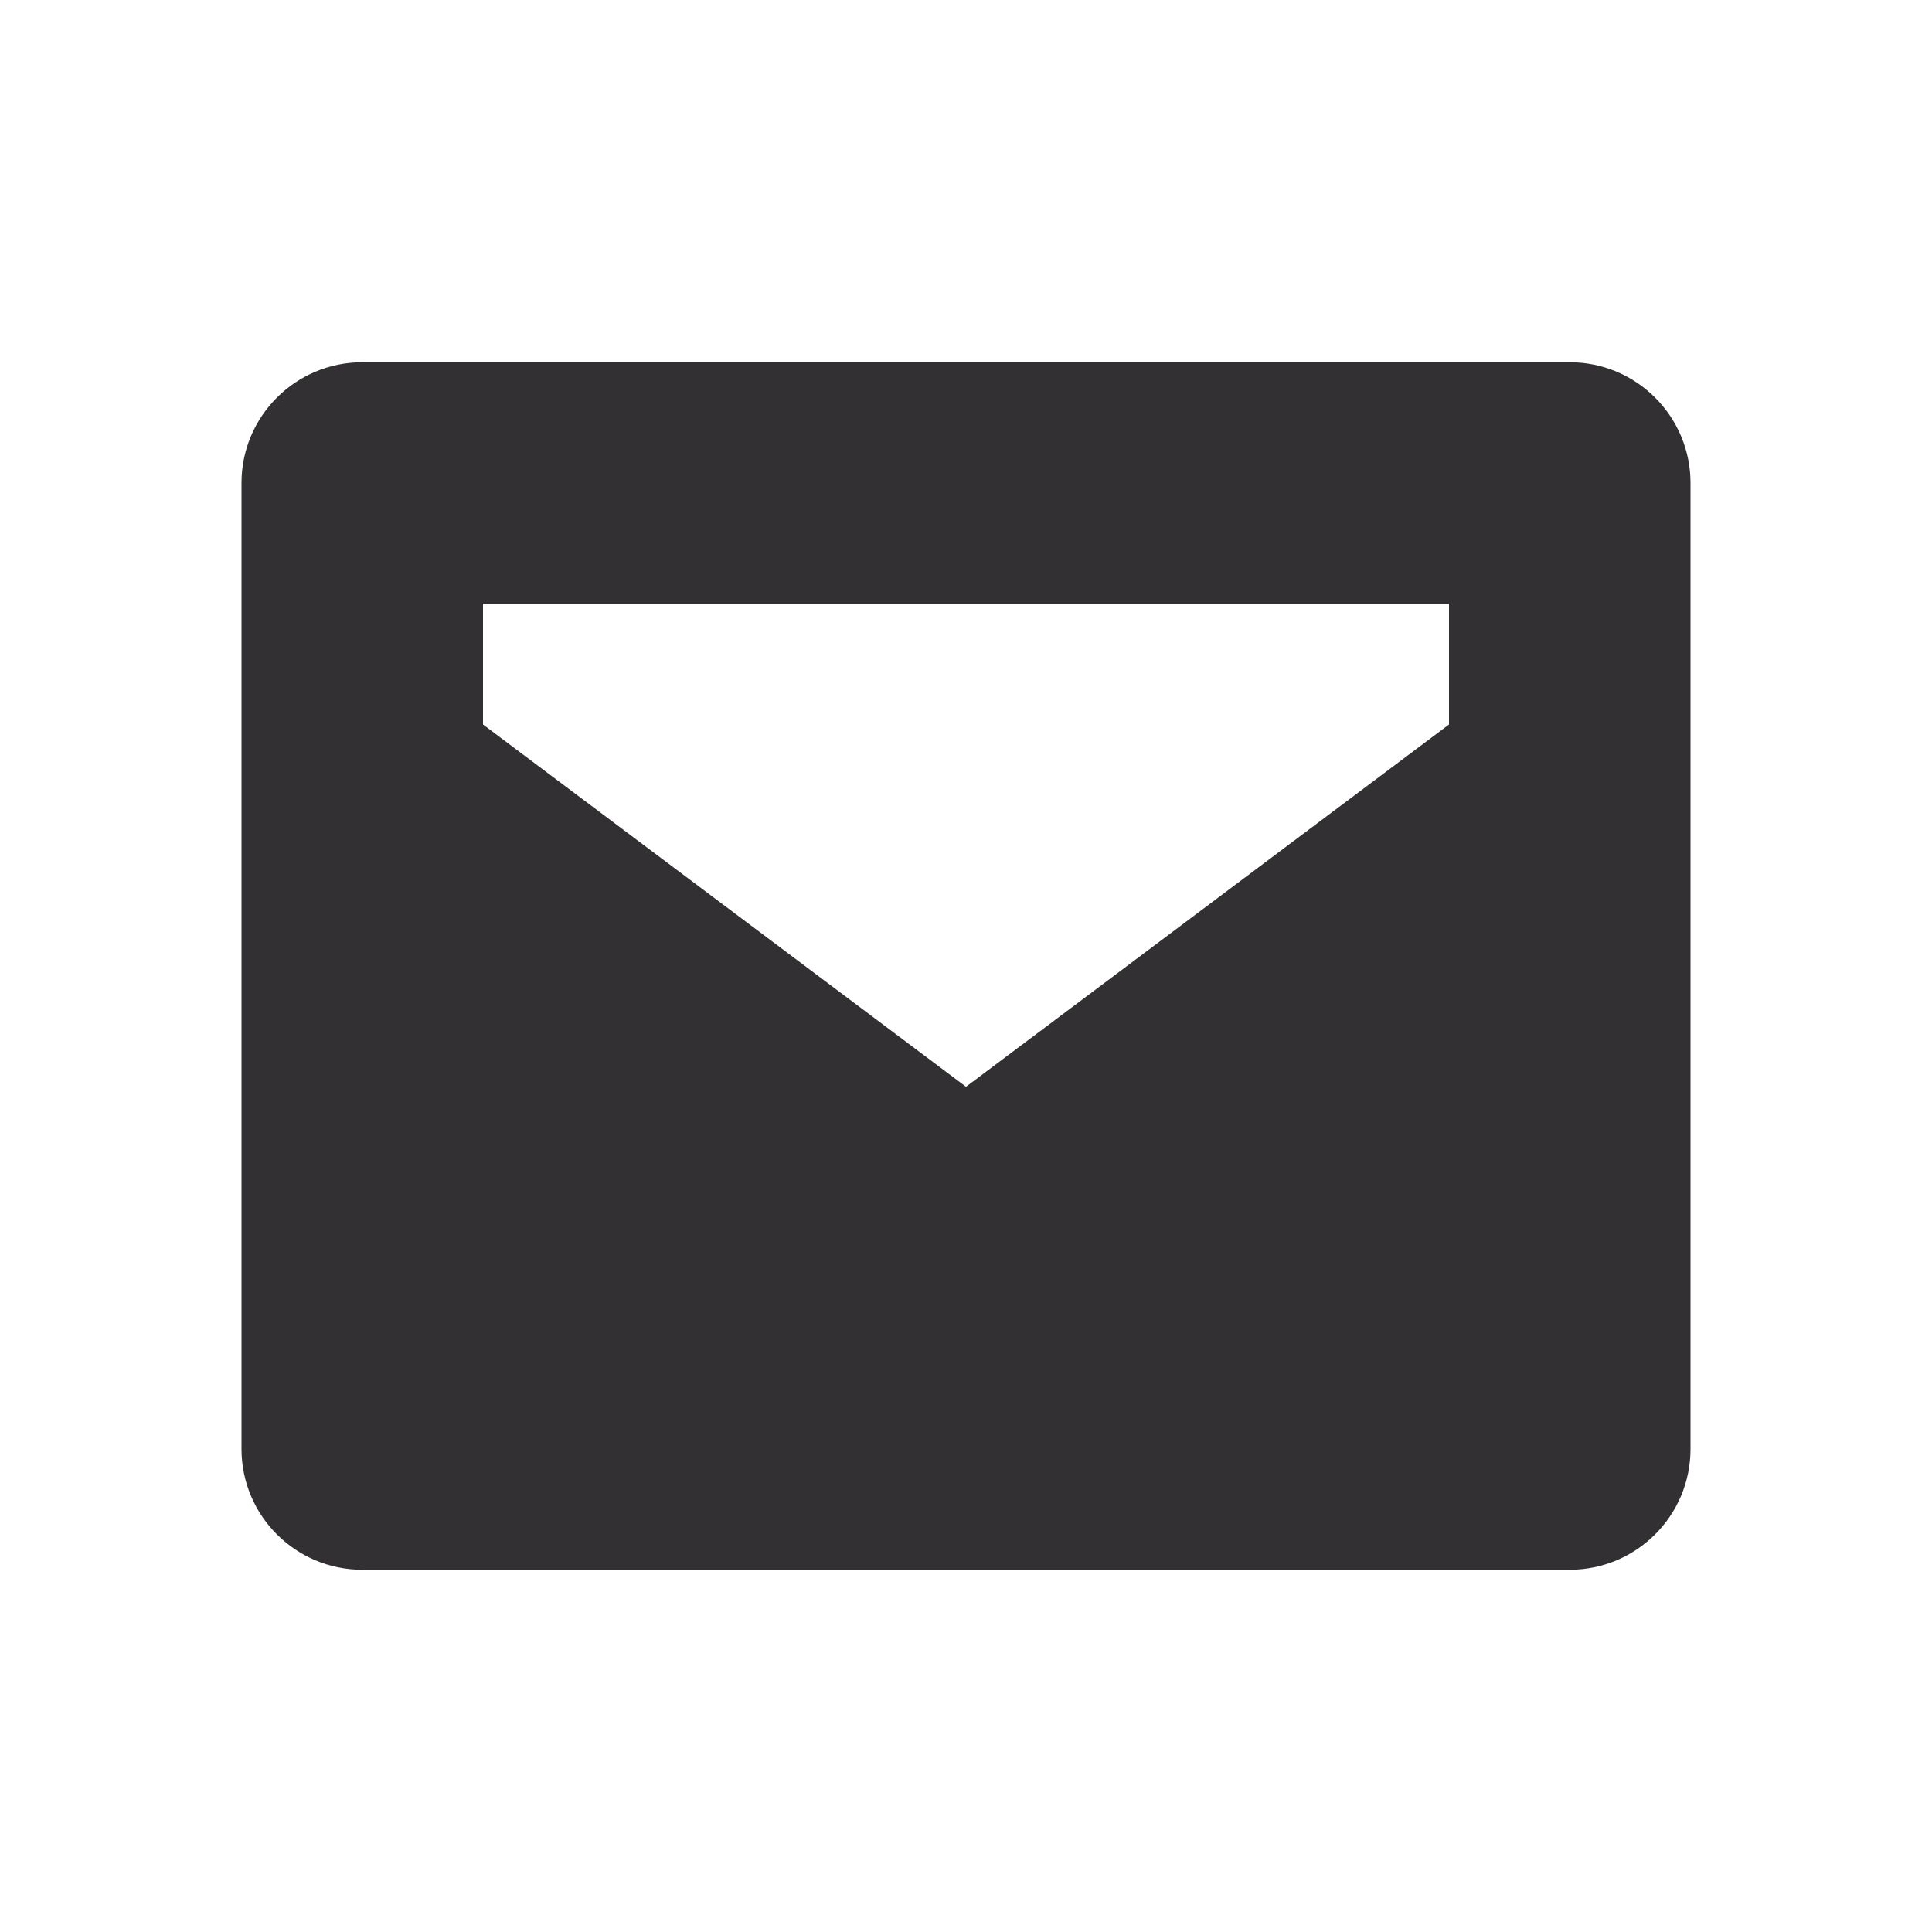
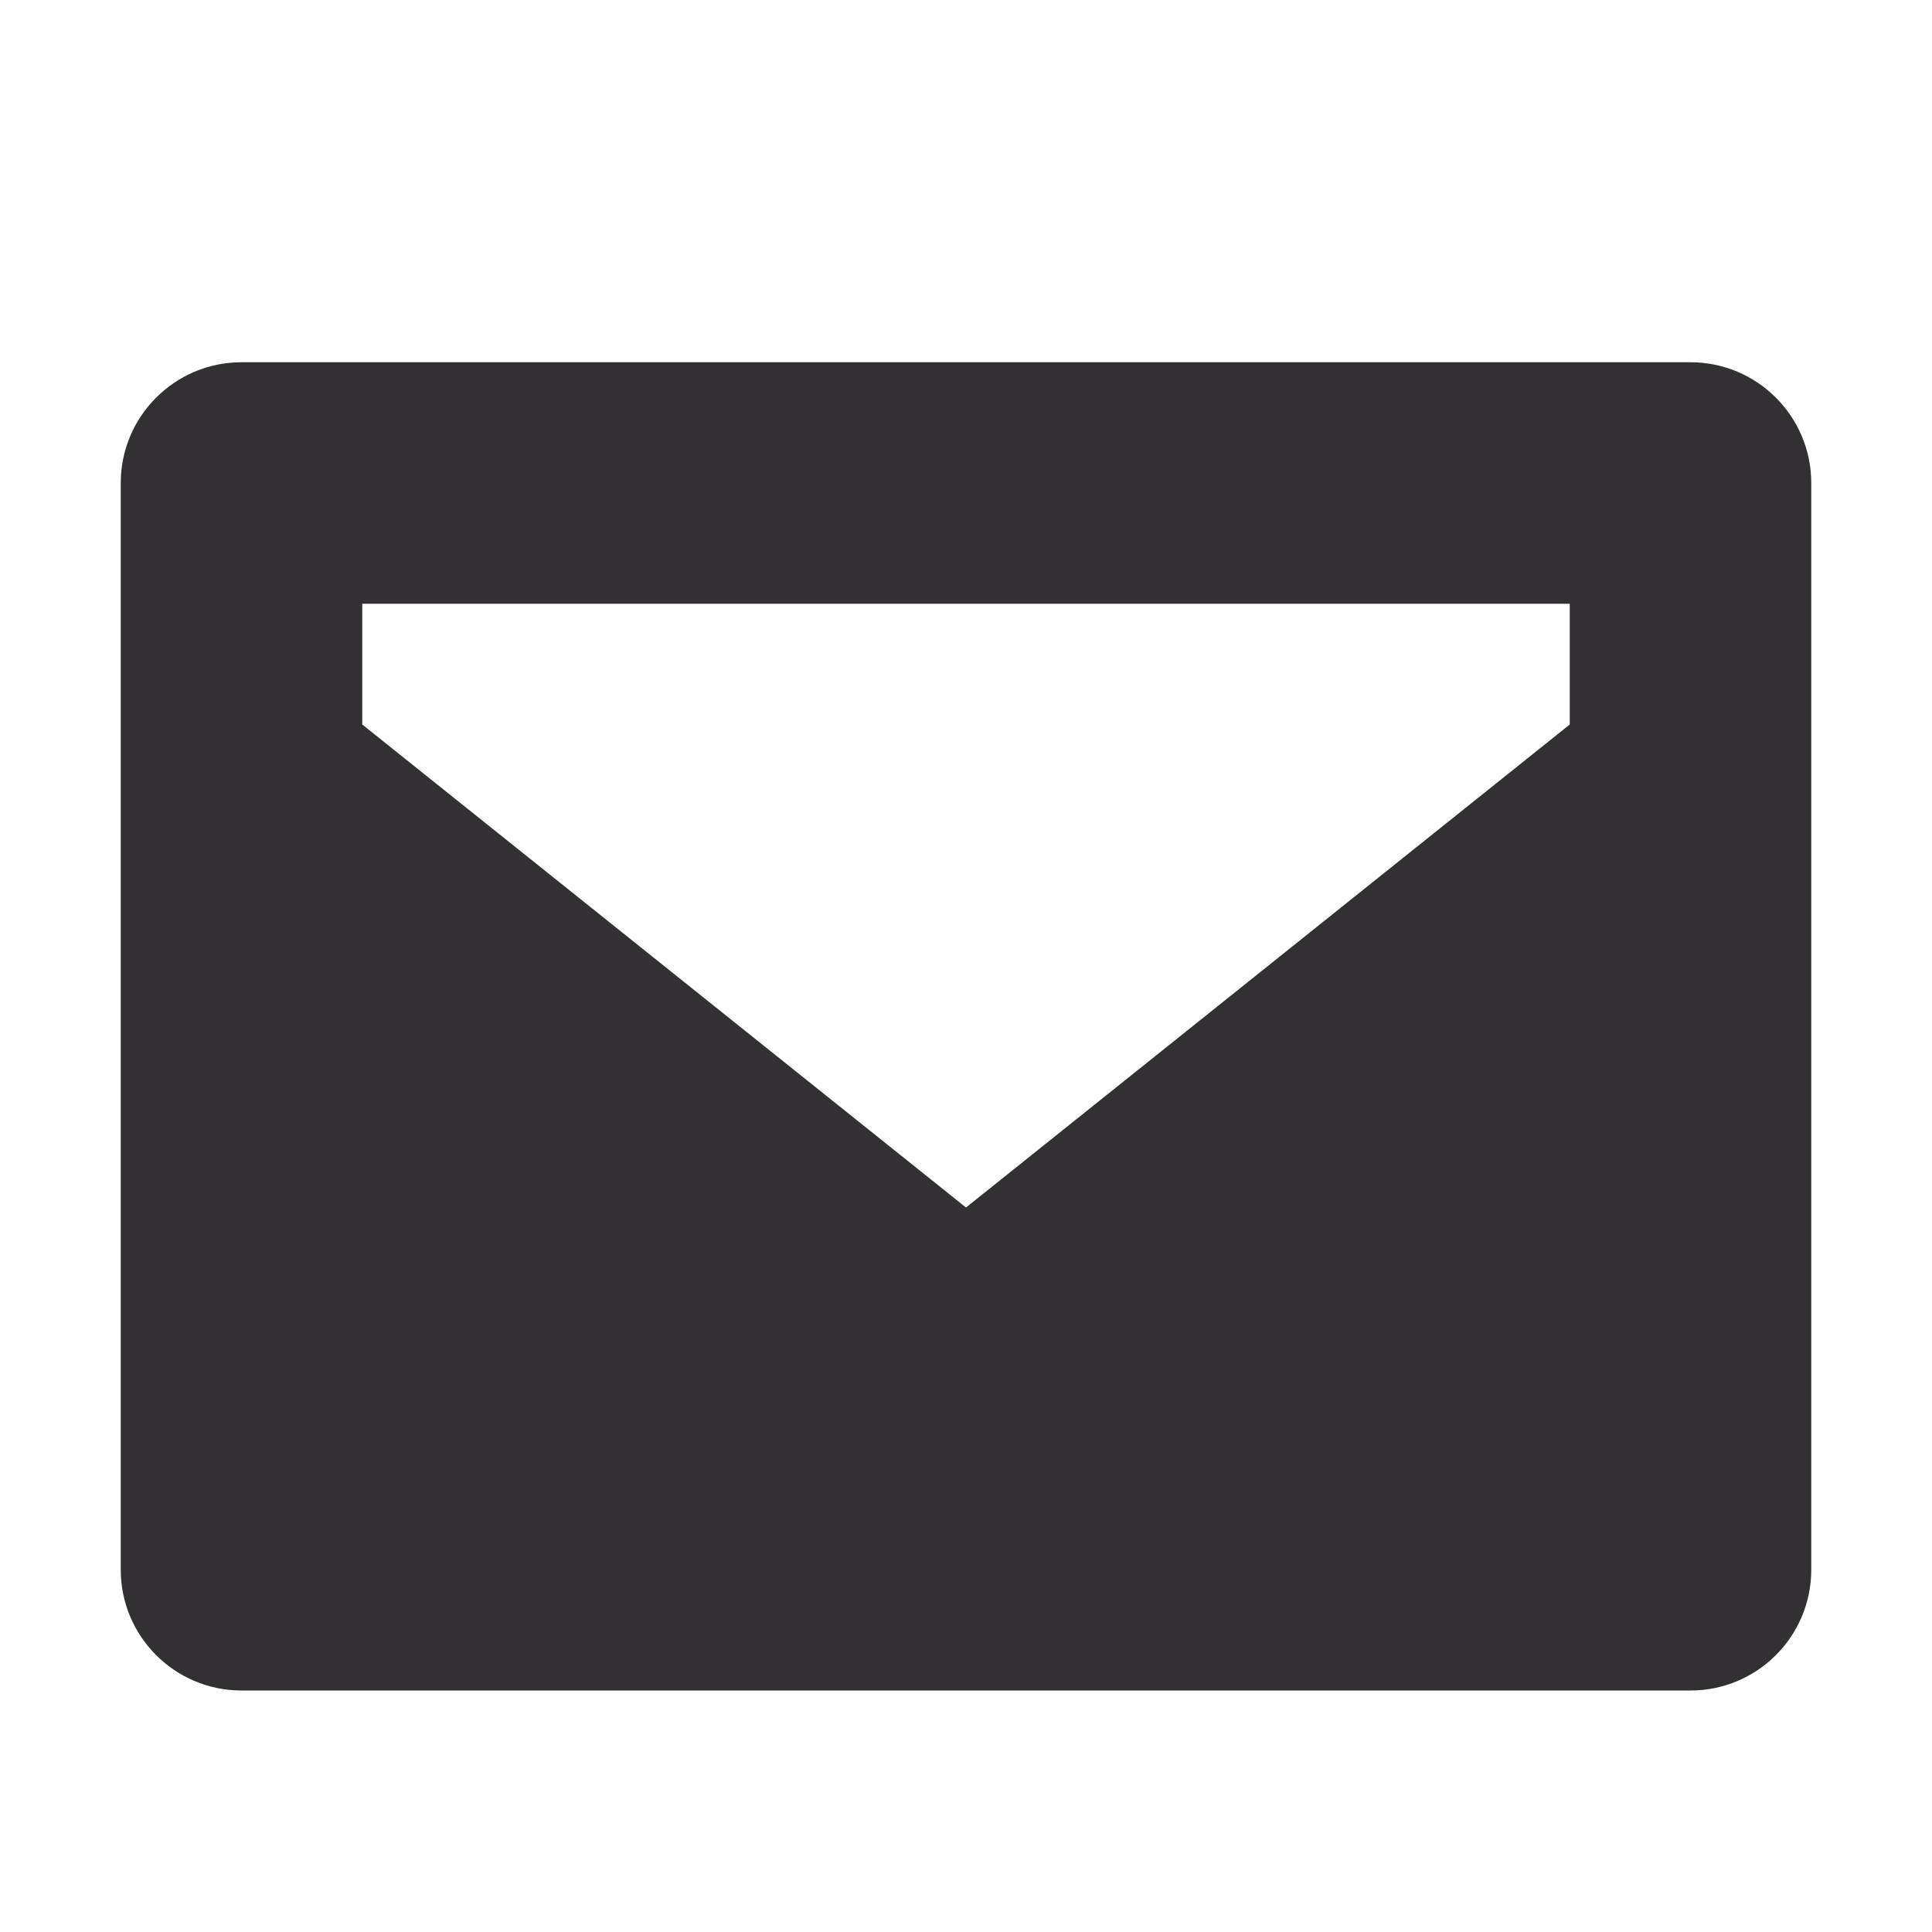
<svg xmlns="http://www.w3.org/2000/svg" width="16" height="16" viewBox="0 0 16 16" fill="none">
-   <path fill-rule="evenodd" clip-rule="evenodd" d="M3 3C2.448 3 2 3.448 2 4V12C2 12.552 2.448 13 3 13H13C13.552 13 14 12.552 14 12V4C14 3.448 13.552 3 13 3H3ZM12 5H4V6L8 9L12 6V5Z" fill="#323033" />
+   <path fill-rule="evenodd" clip-rule="evenodd" d="M2 3C1.448 3 1 3.448 1 4V13C1 13.552 1.448 14 2 14H14C14.552 14 15 13.552 15 13V4C15 3.448 14.552 3 14 3H2ZM13 5H3V6L8 10L13 6V5Z" fill="#323033" />
</svg>
